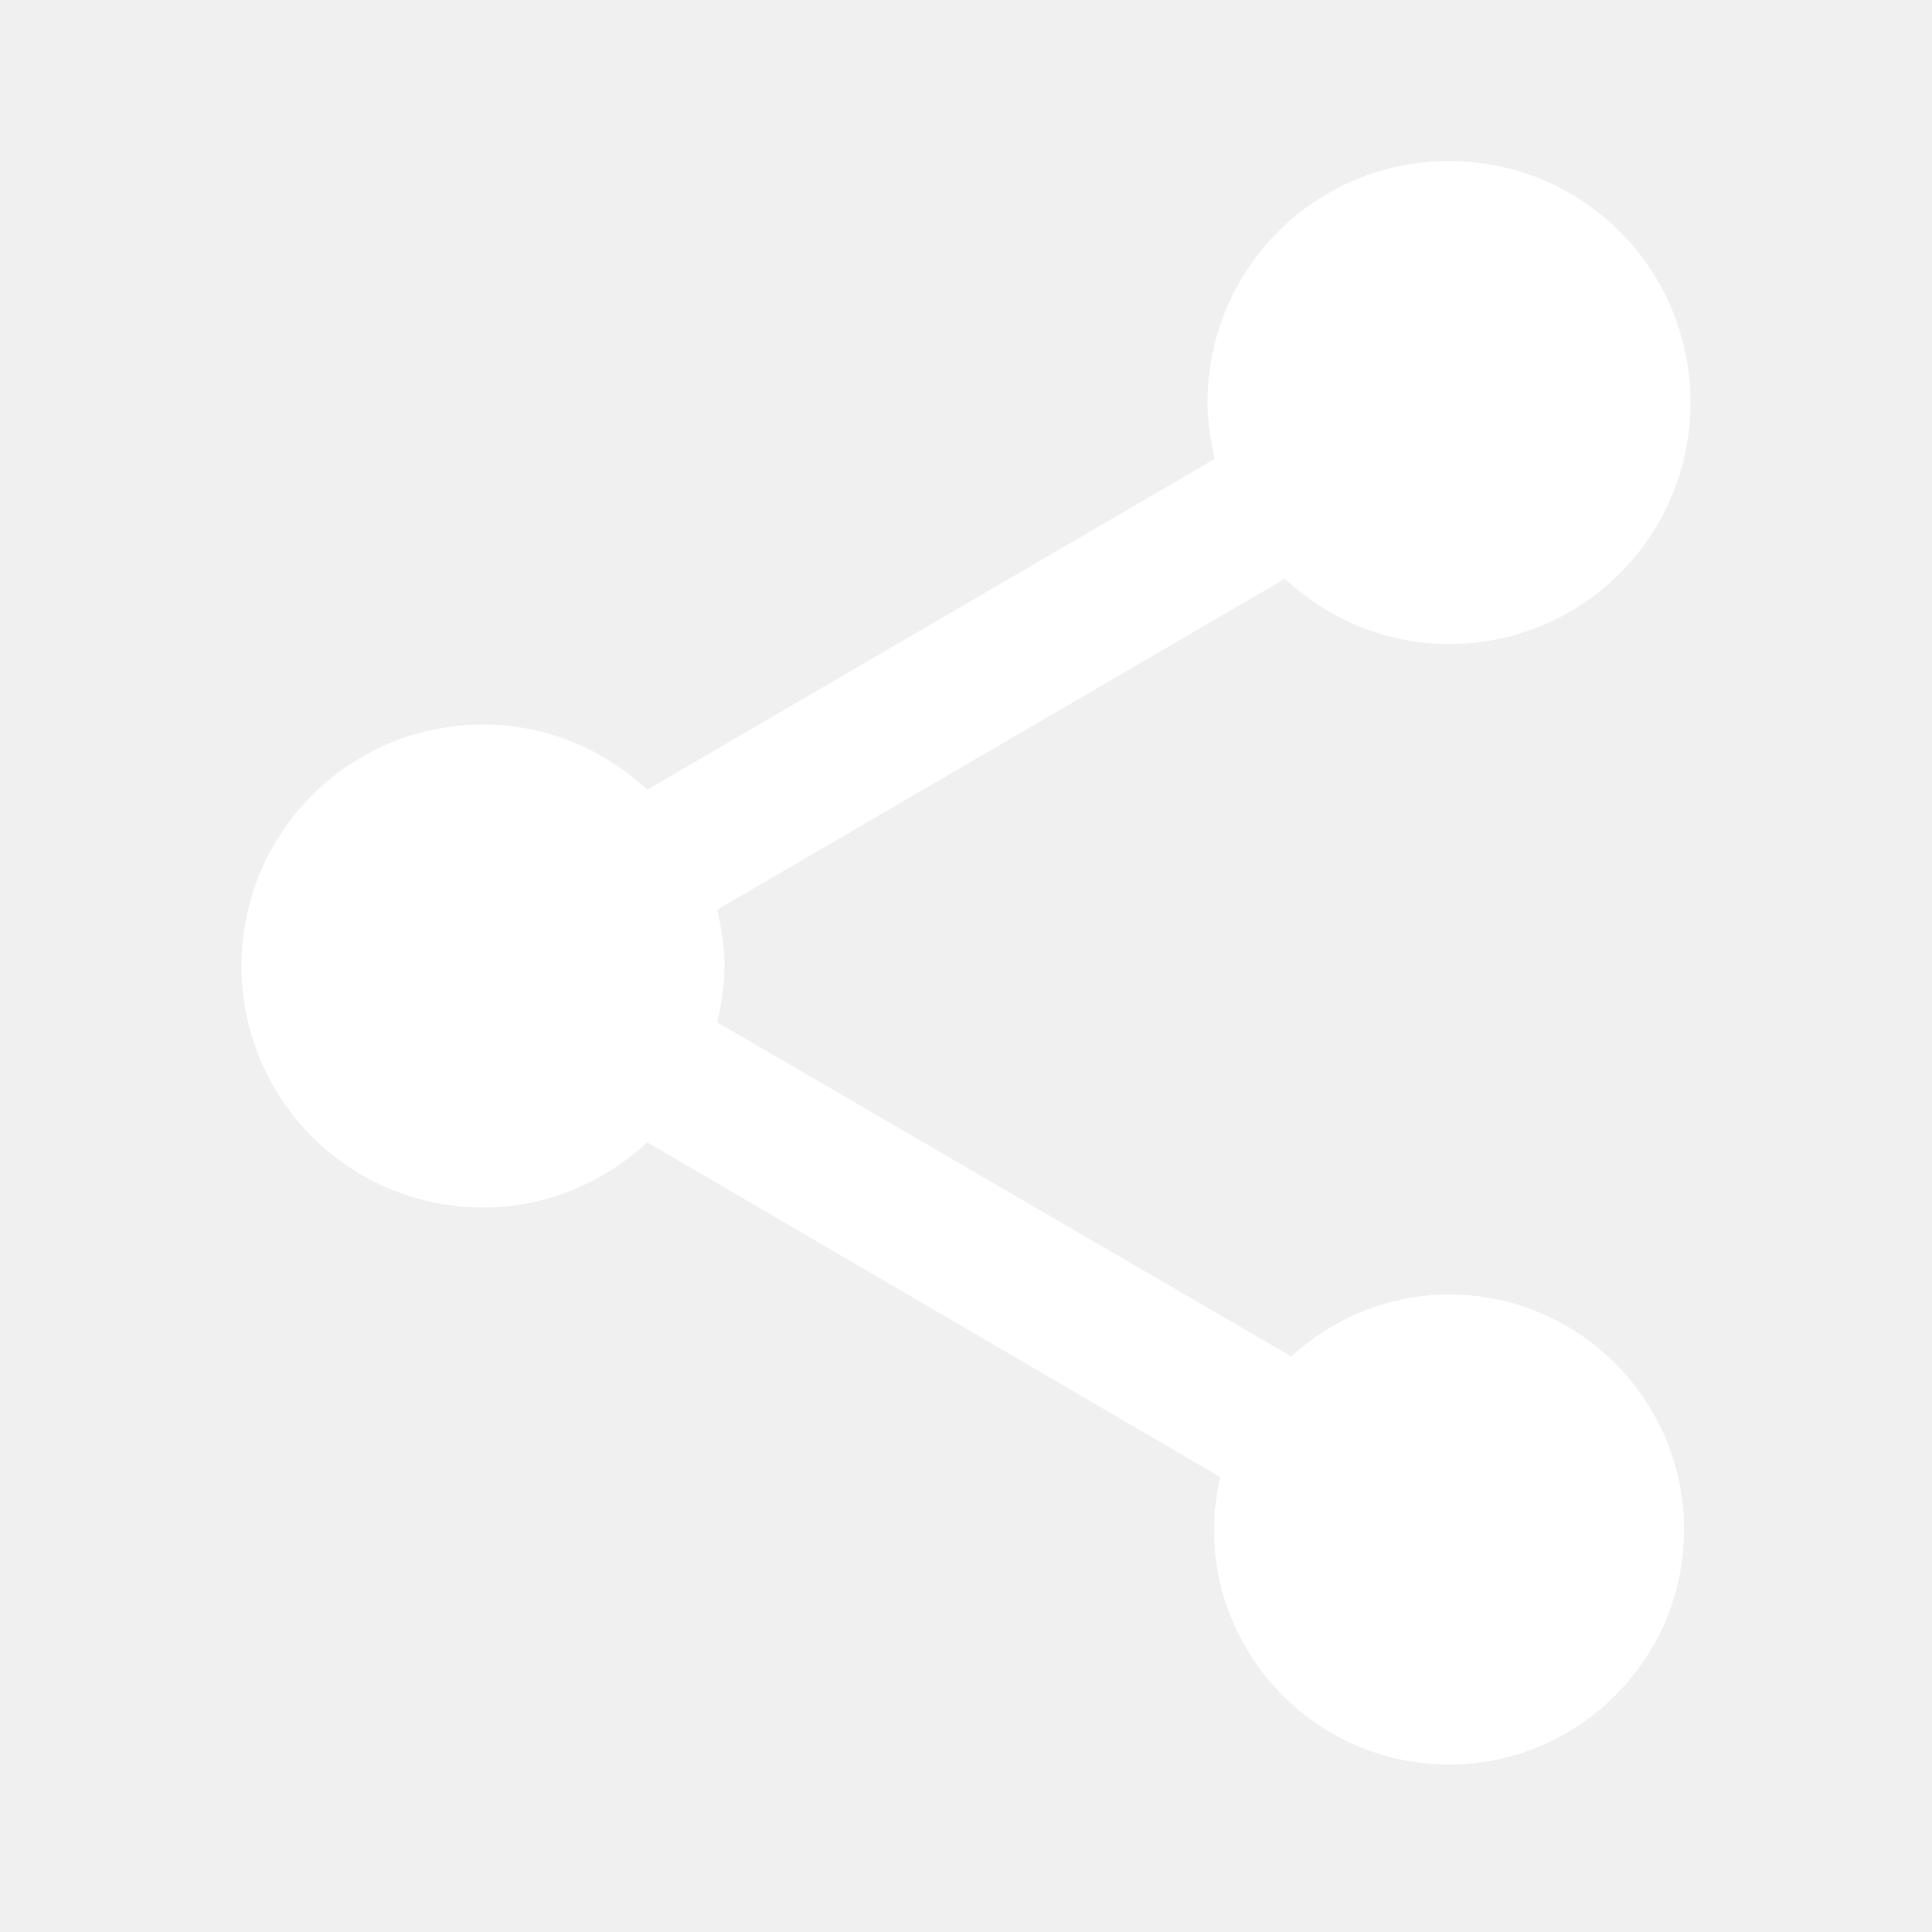
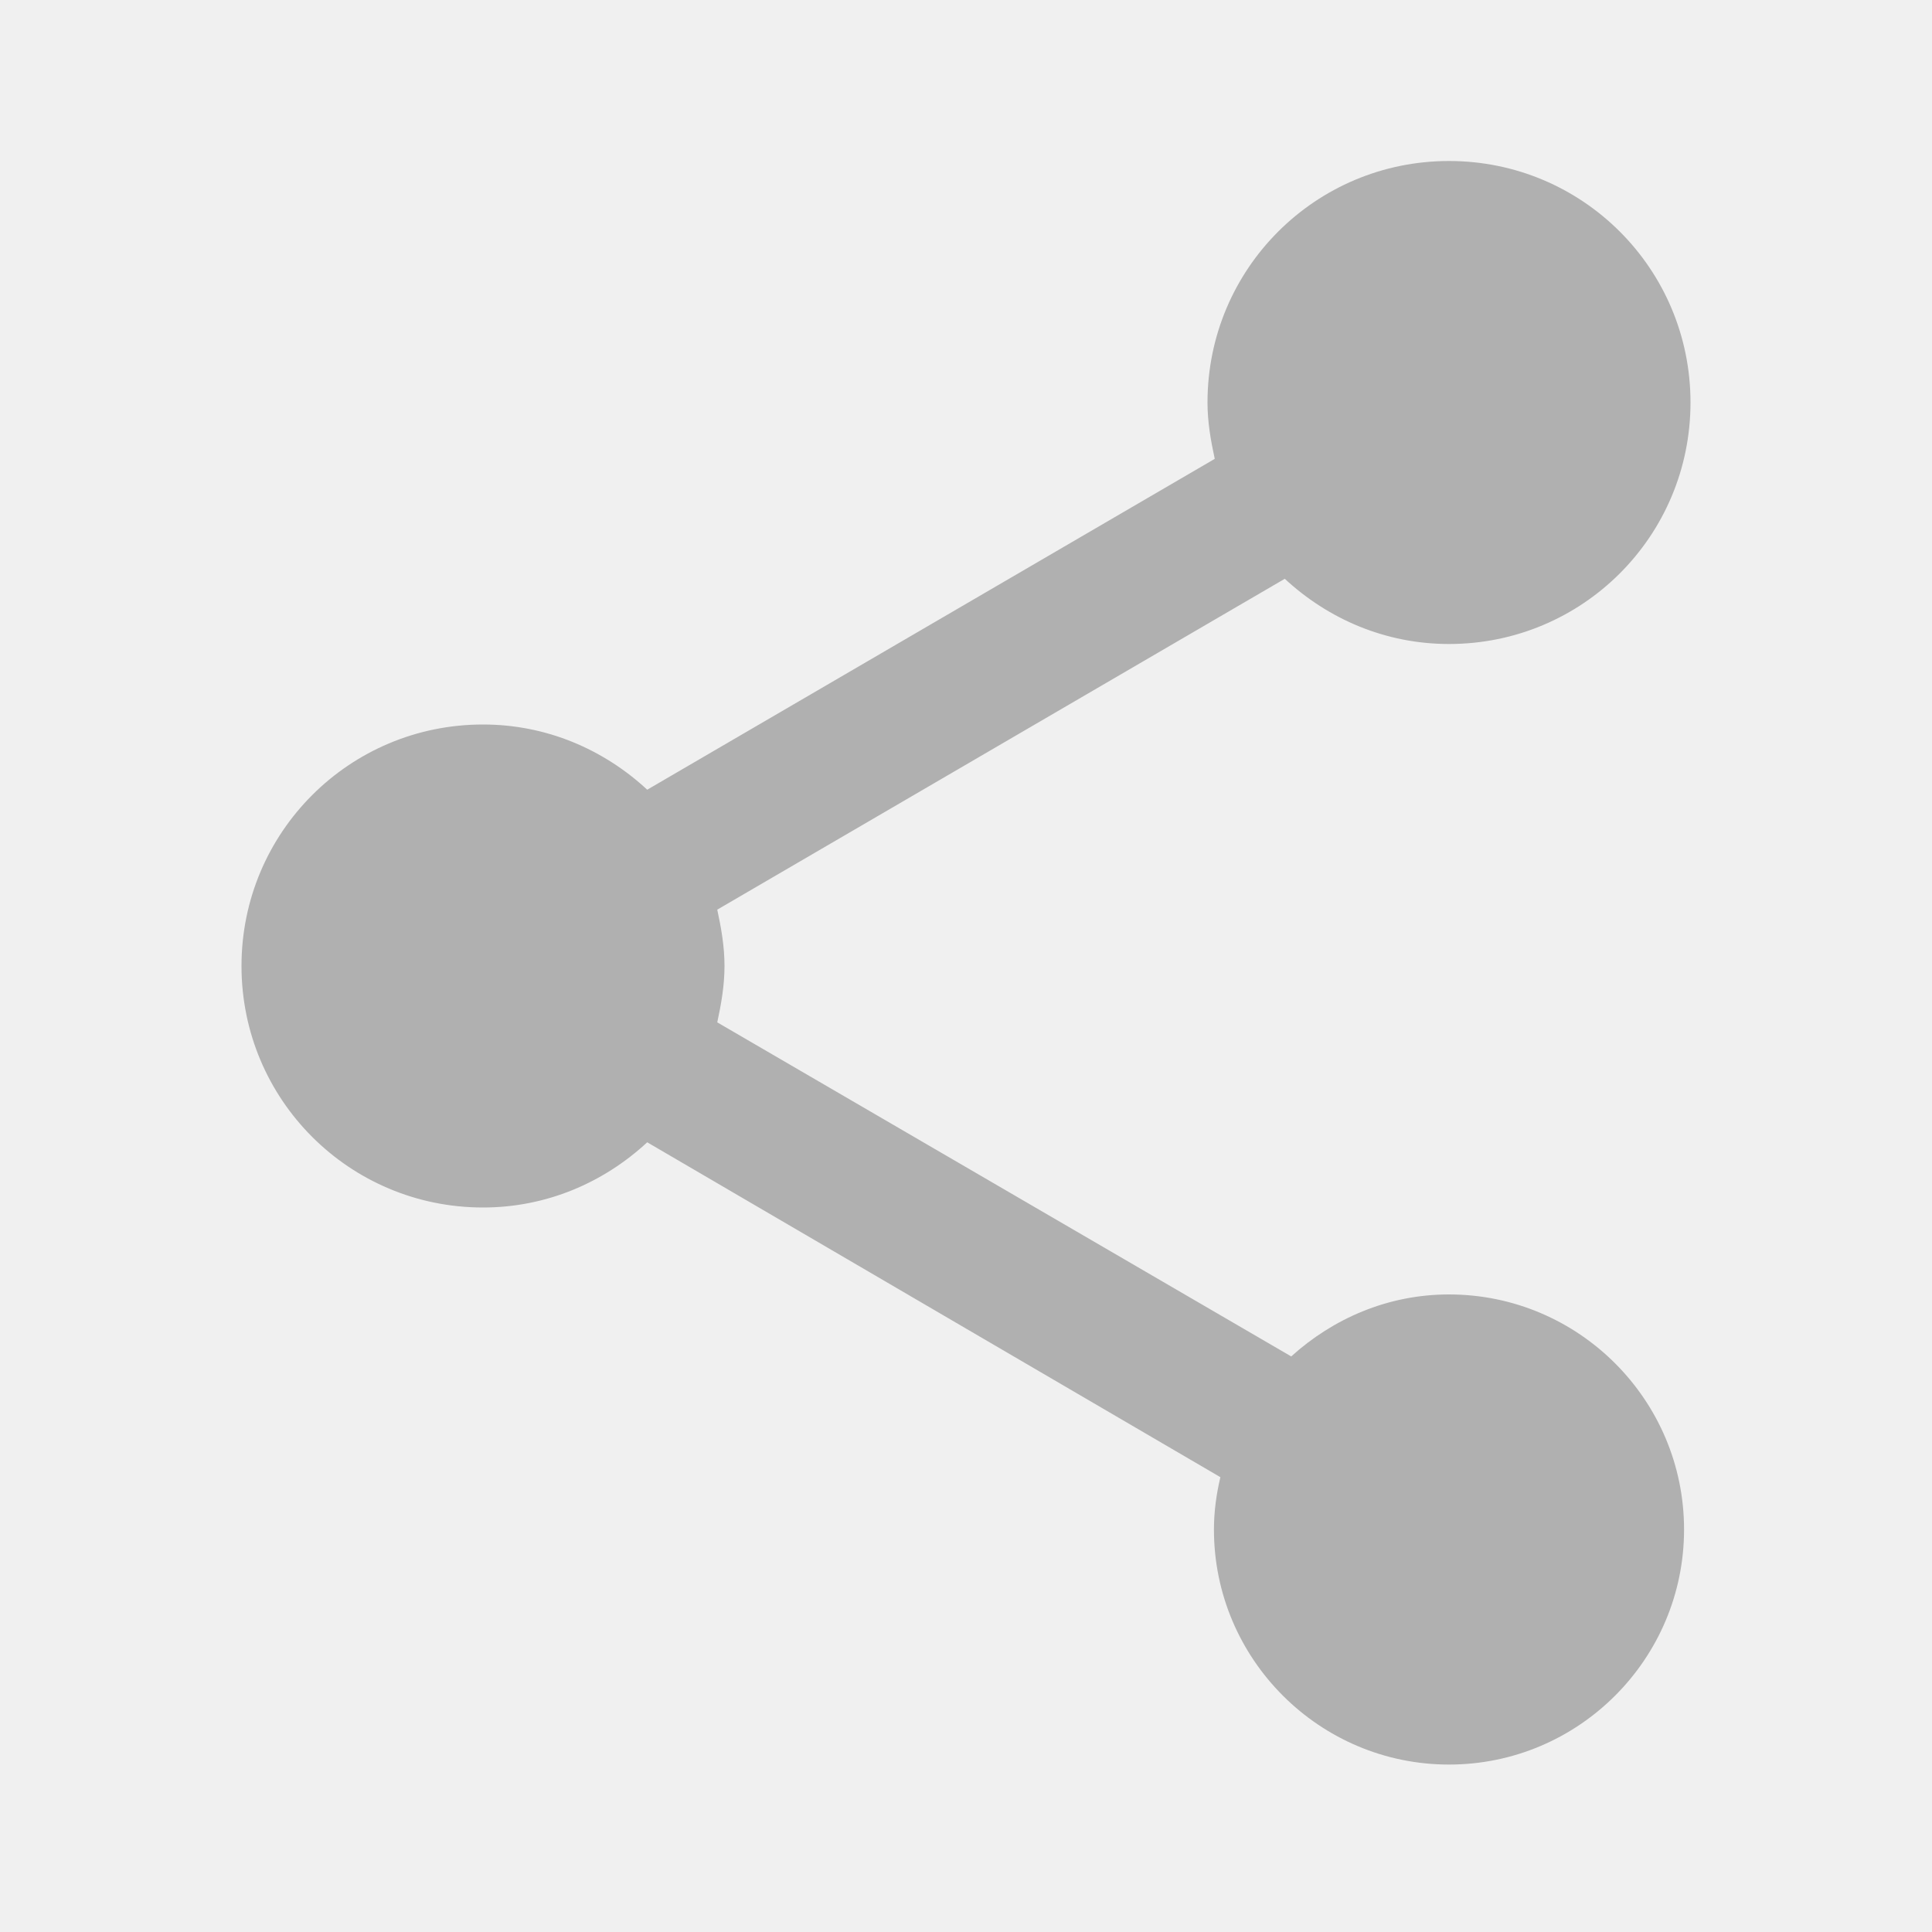
- <svg xmlns="http://www.w3.org/2000/svg" fill="#FFFFFF" height="24" viewBox="0 0 24 24" width="24">
+ <svg xmlns="http://www.w3.org/2000/svg" fill="#B0B0B0" height="24" viewBox="0 0 24 24" width="24">
  <path d="M0 0h24v24H0z" fill="none" />
  <path d="M18 16.08c-.76 0-1.44.3-1.96.77L8.91 12.7c.05-.23.09-.46.09-.7s-.04-.47-.09-.7l7.05-4.11c.54.5 1.25.81 2.04.81 1.66 0 3-1.34 3-3s-1.34-3-3-3-3 1.34-3 3c0 .24.04.47.09.7L8.04 9.81C7.5 9.31 6.79 9 6 9c-1.66 0-3 1.34-3 3s1.34 3 3 3c.79 0 1.5-.31 2.04-.81l7.12 4.16c-.05.21-.08.43-.08.65 0 1.61 1.31 2.92 2.92 2.92 1.61 0 2.92-1.31 2.92-2.92s-1.31-2.92-2.92-2.92z" />
</svg>
